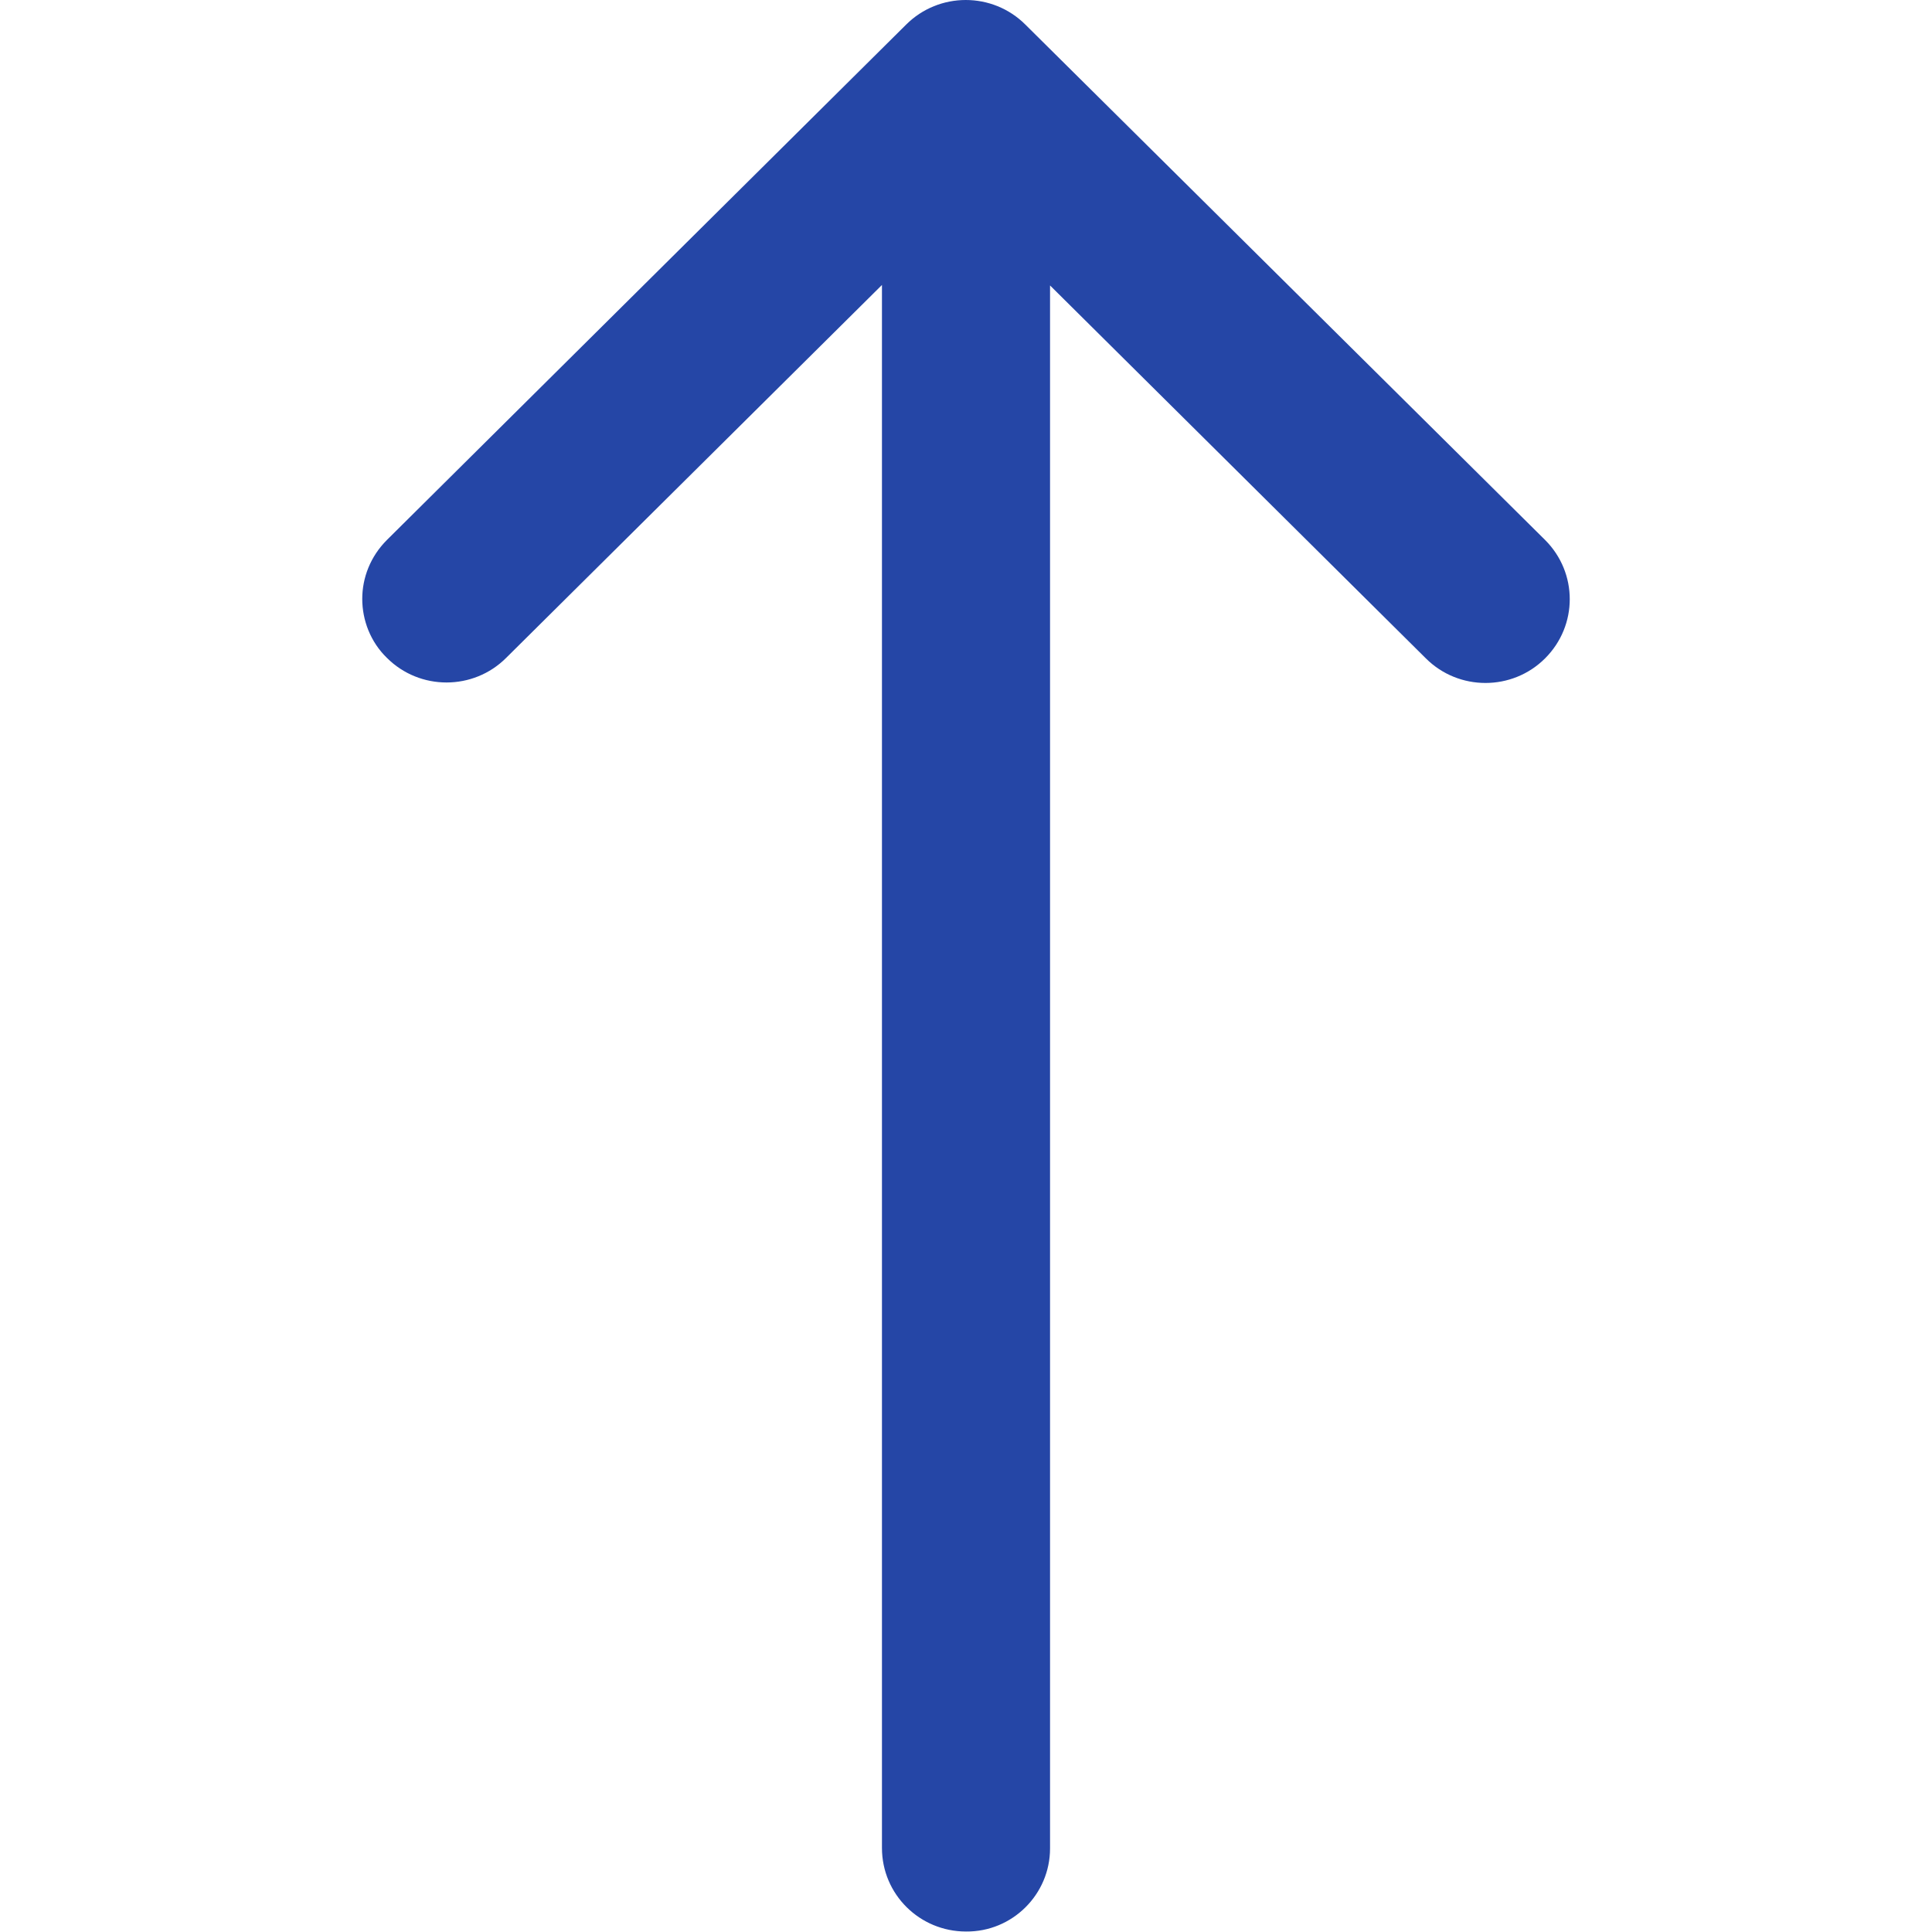
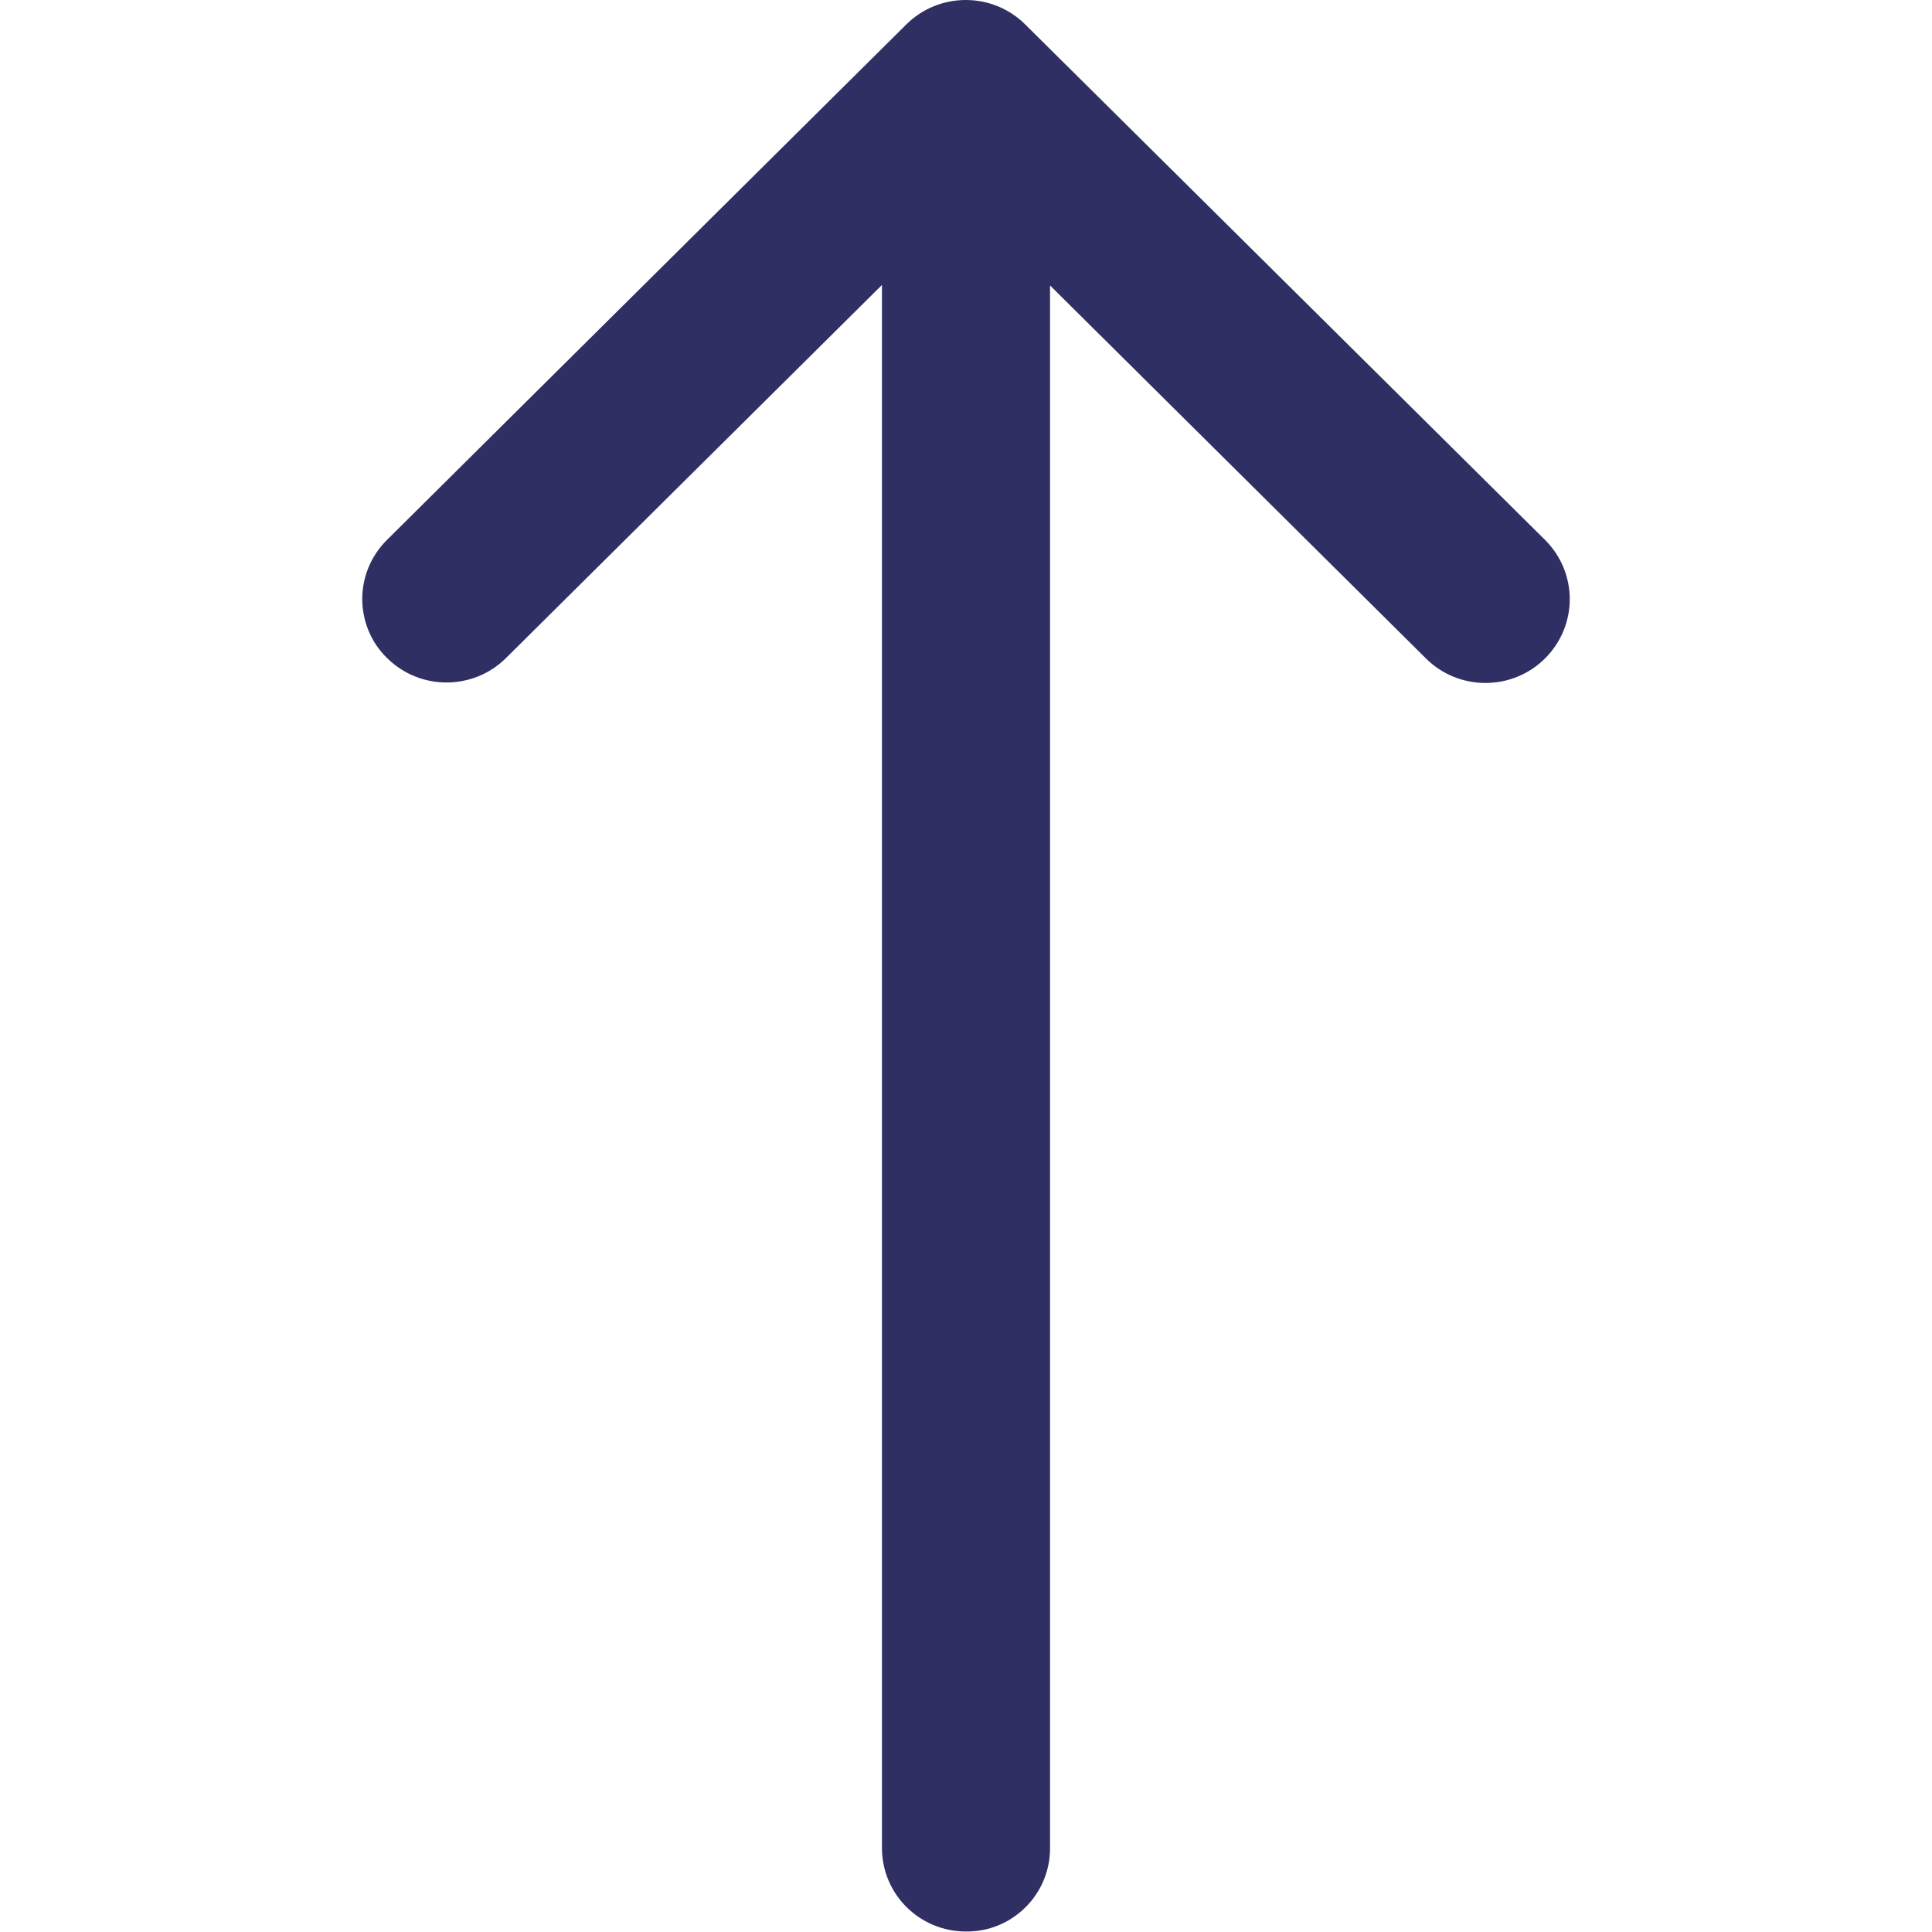
<svg xmlns="http://www.w3.org/2000/svg" version="1.1" id="Capa_1" x="0px" y="0px" viewBox="0 0 400 400" style="enable-background:new 0 0 400 400;" xml:space="preserve">
  <style type="text/css">
- 	.st0{fill:#2546A6;}
+ 	.st0{fill:#2F2F63;}
</style>
  <g>
-     <path class="st0" d="M217.4,382.7l0-323.6l77.8,77.2c6.8,6.8,17.9,6.8,24.7,0c6.8-6.8,6.8-17.7,0-24.5L212.3,5.1   c-6.8-6.8-17.9-6.8-24.7,0L80.1,111.8c-3.4,3.4-5.1,7.8-5.1,12.2c0,4.4,1.7,8.9,5.1,12.2c6.8,6.8,17.9,6.8,24.7,0l77.8-77.2   l0,323.6c0,9.6,7.8,17.3,17.4,17.3C209.6,400,217.4,392.2,217.4,382.7z" />
+     <path class="st0" d="M217.4,382.7V59.1l77.8,77.2c6.8,6.8,17.9,6.8,24.7,0c6.8-6.8,6.8-17.7,0-24.5L212.3,5.1   c-6.8-6.8-17.9-6.8-24.7,0L80.1,111.8c-3.4,3.4-5.1,7.8-5.1,12.2s1.7,8.9,5.1,12.2c6.8,6.8,17.9,6.8,24.7,0L182.6,59v323.6   c0,9.6,7.8,17.3,17.4,17.3C209.6,400,217.4,392.2,217.4,382.7z" />
  </g>
</svg>
